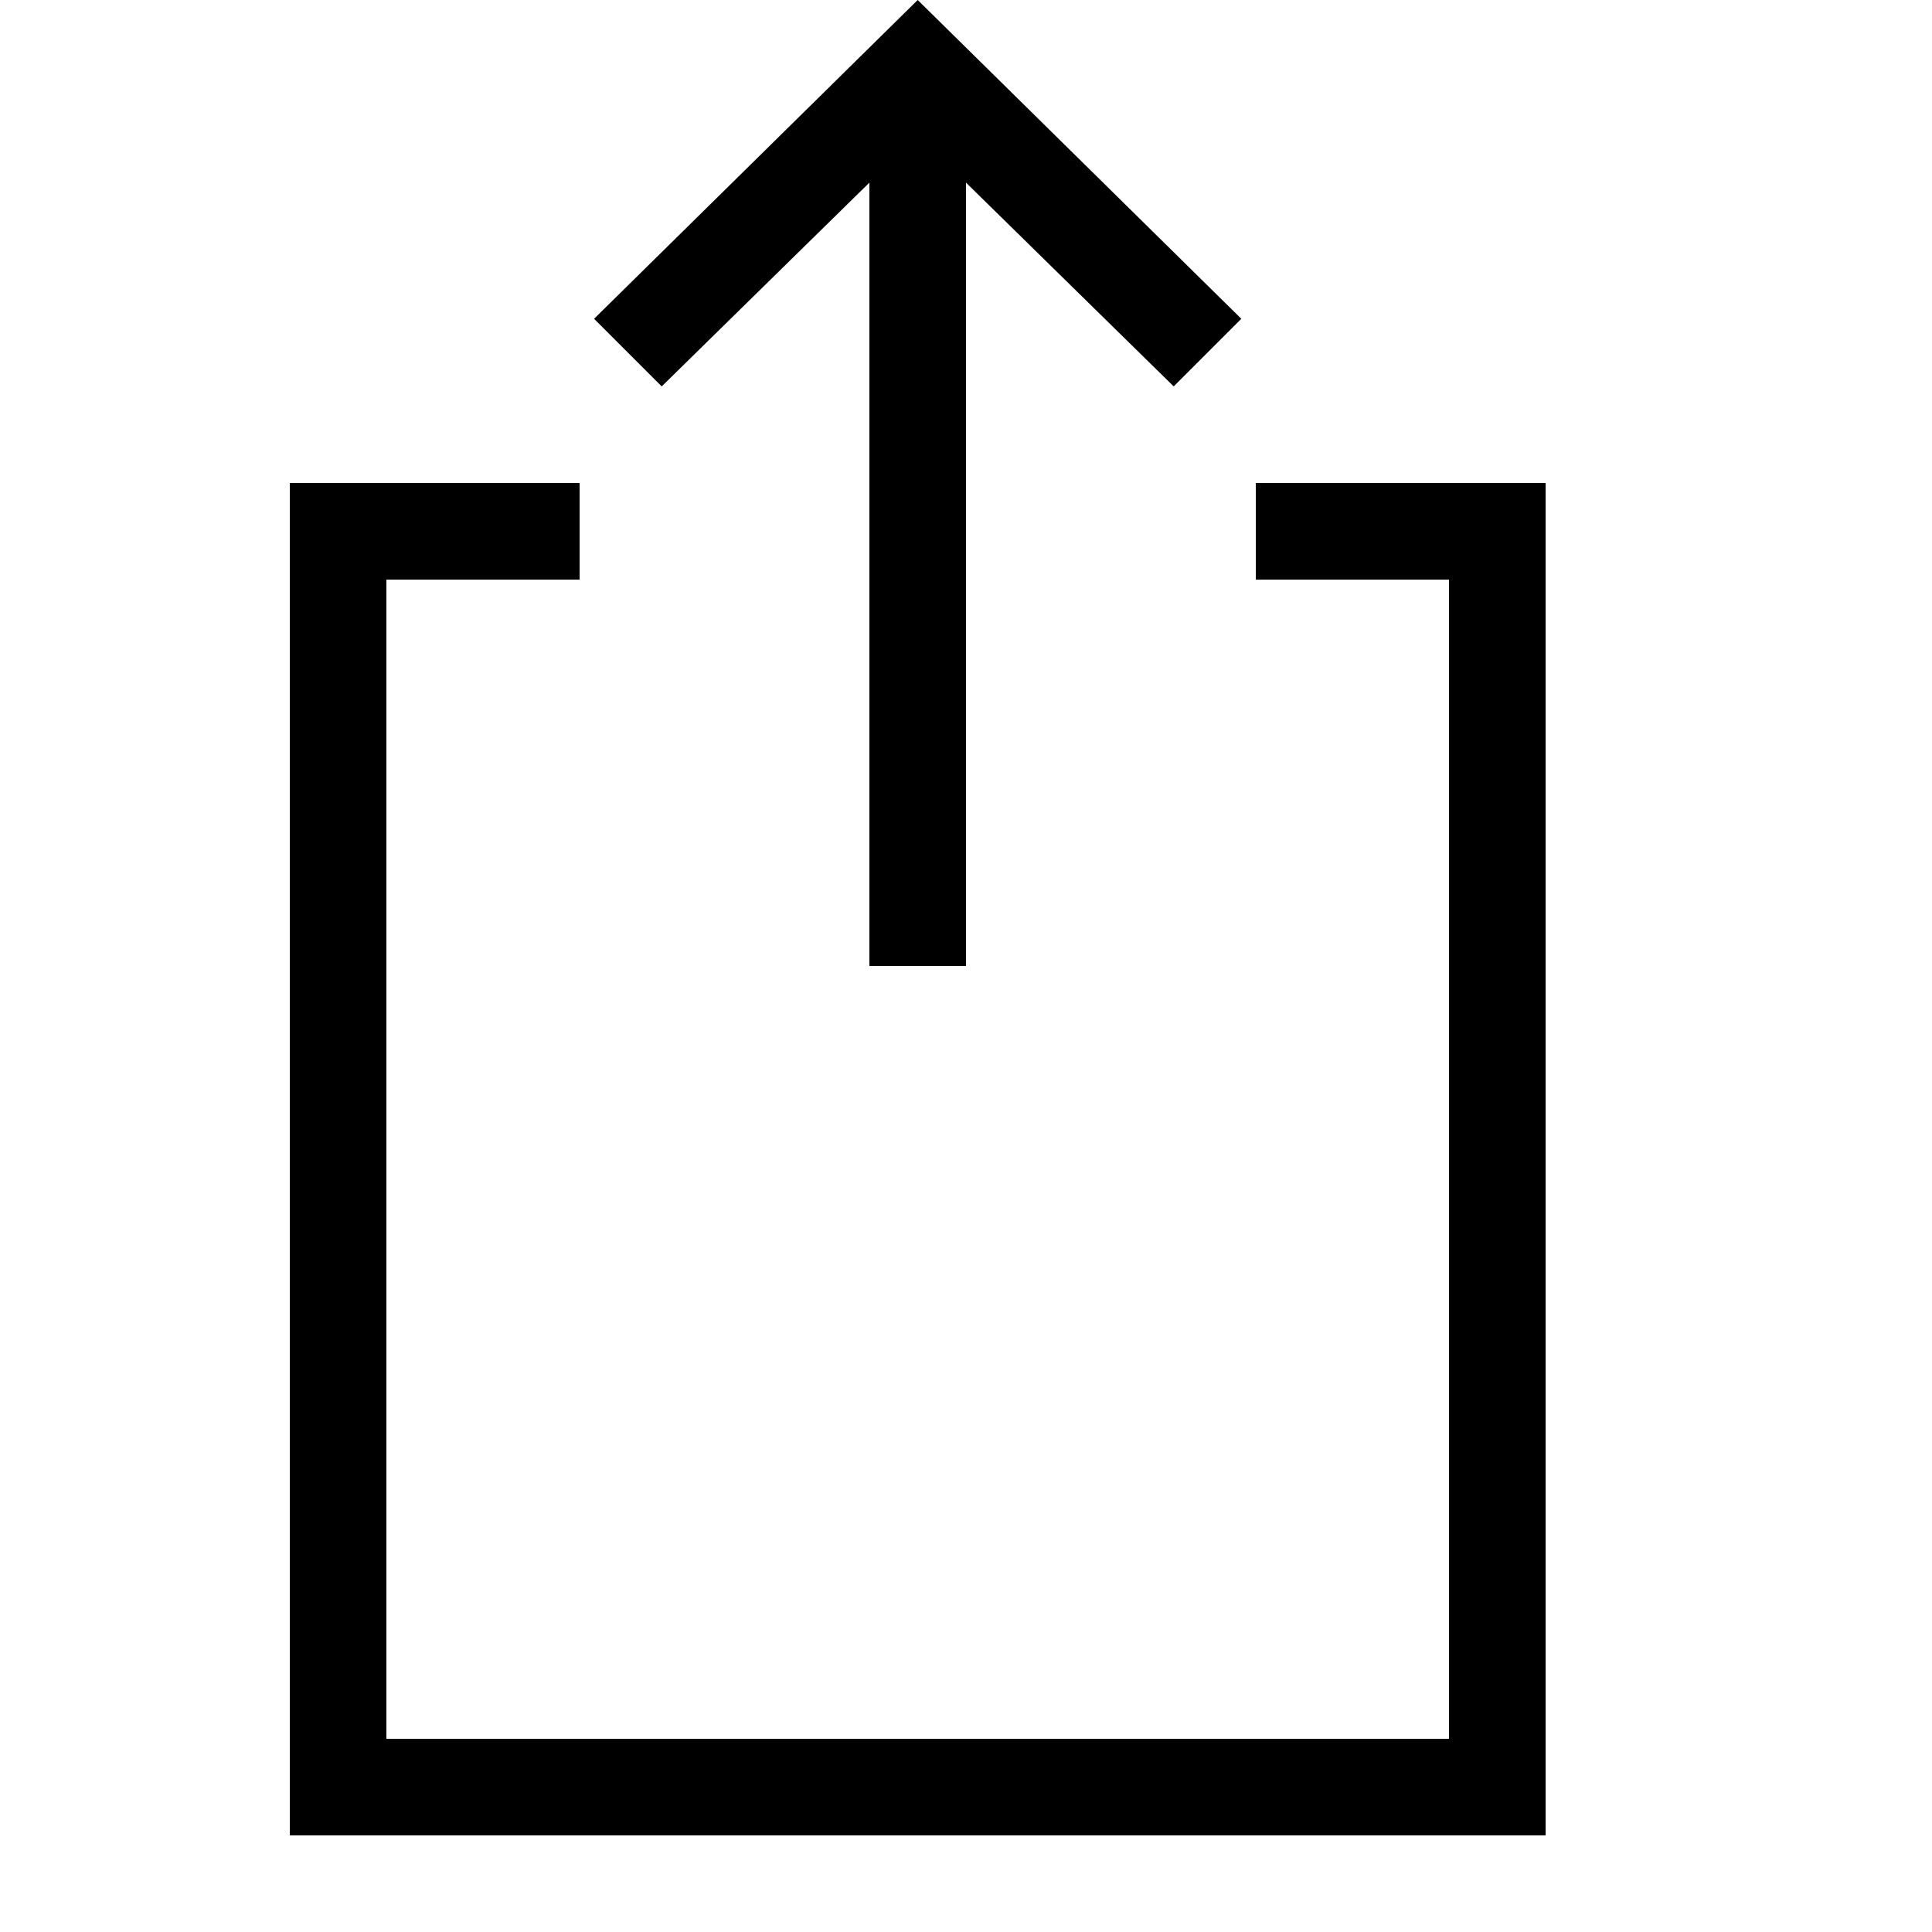
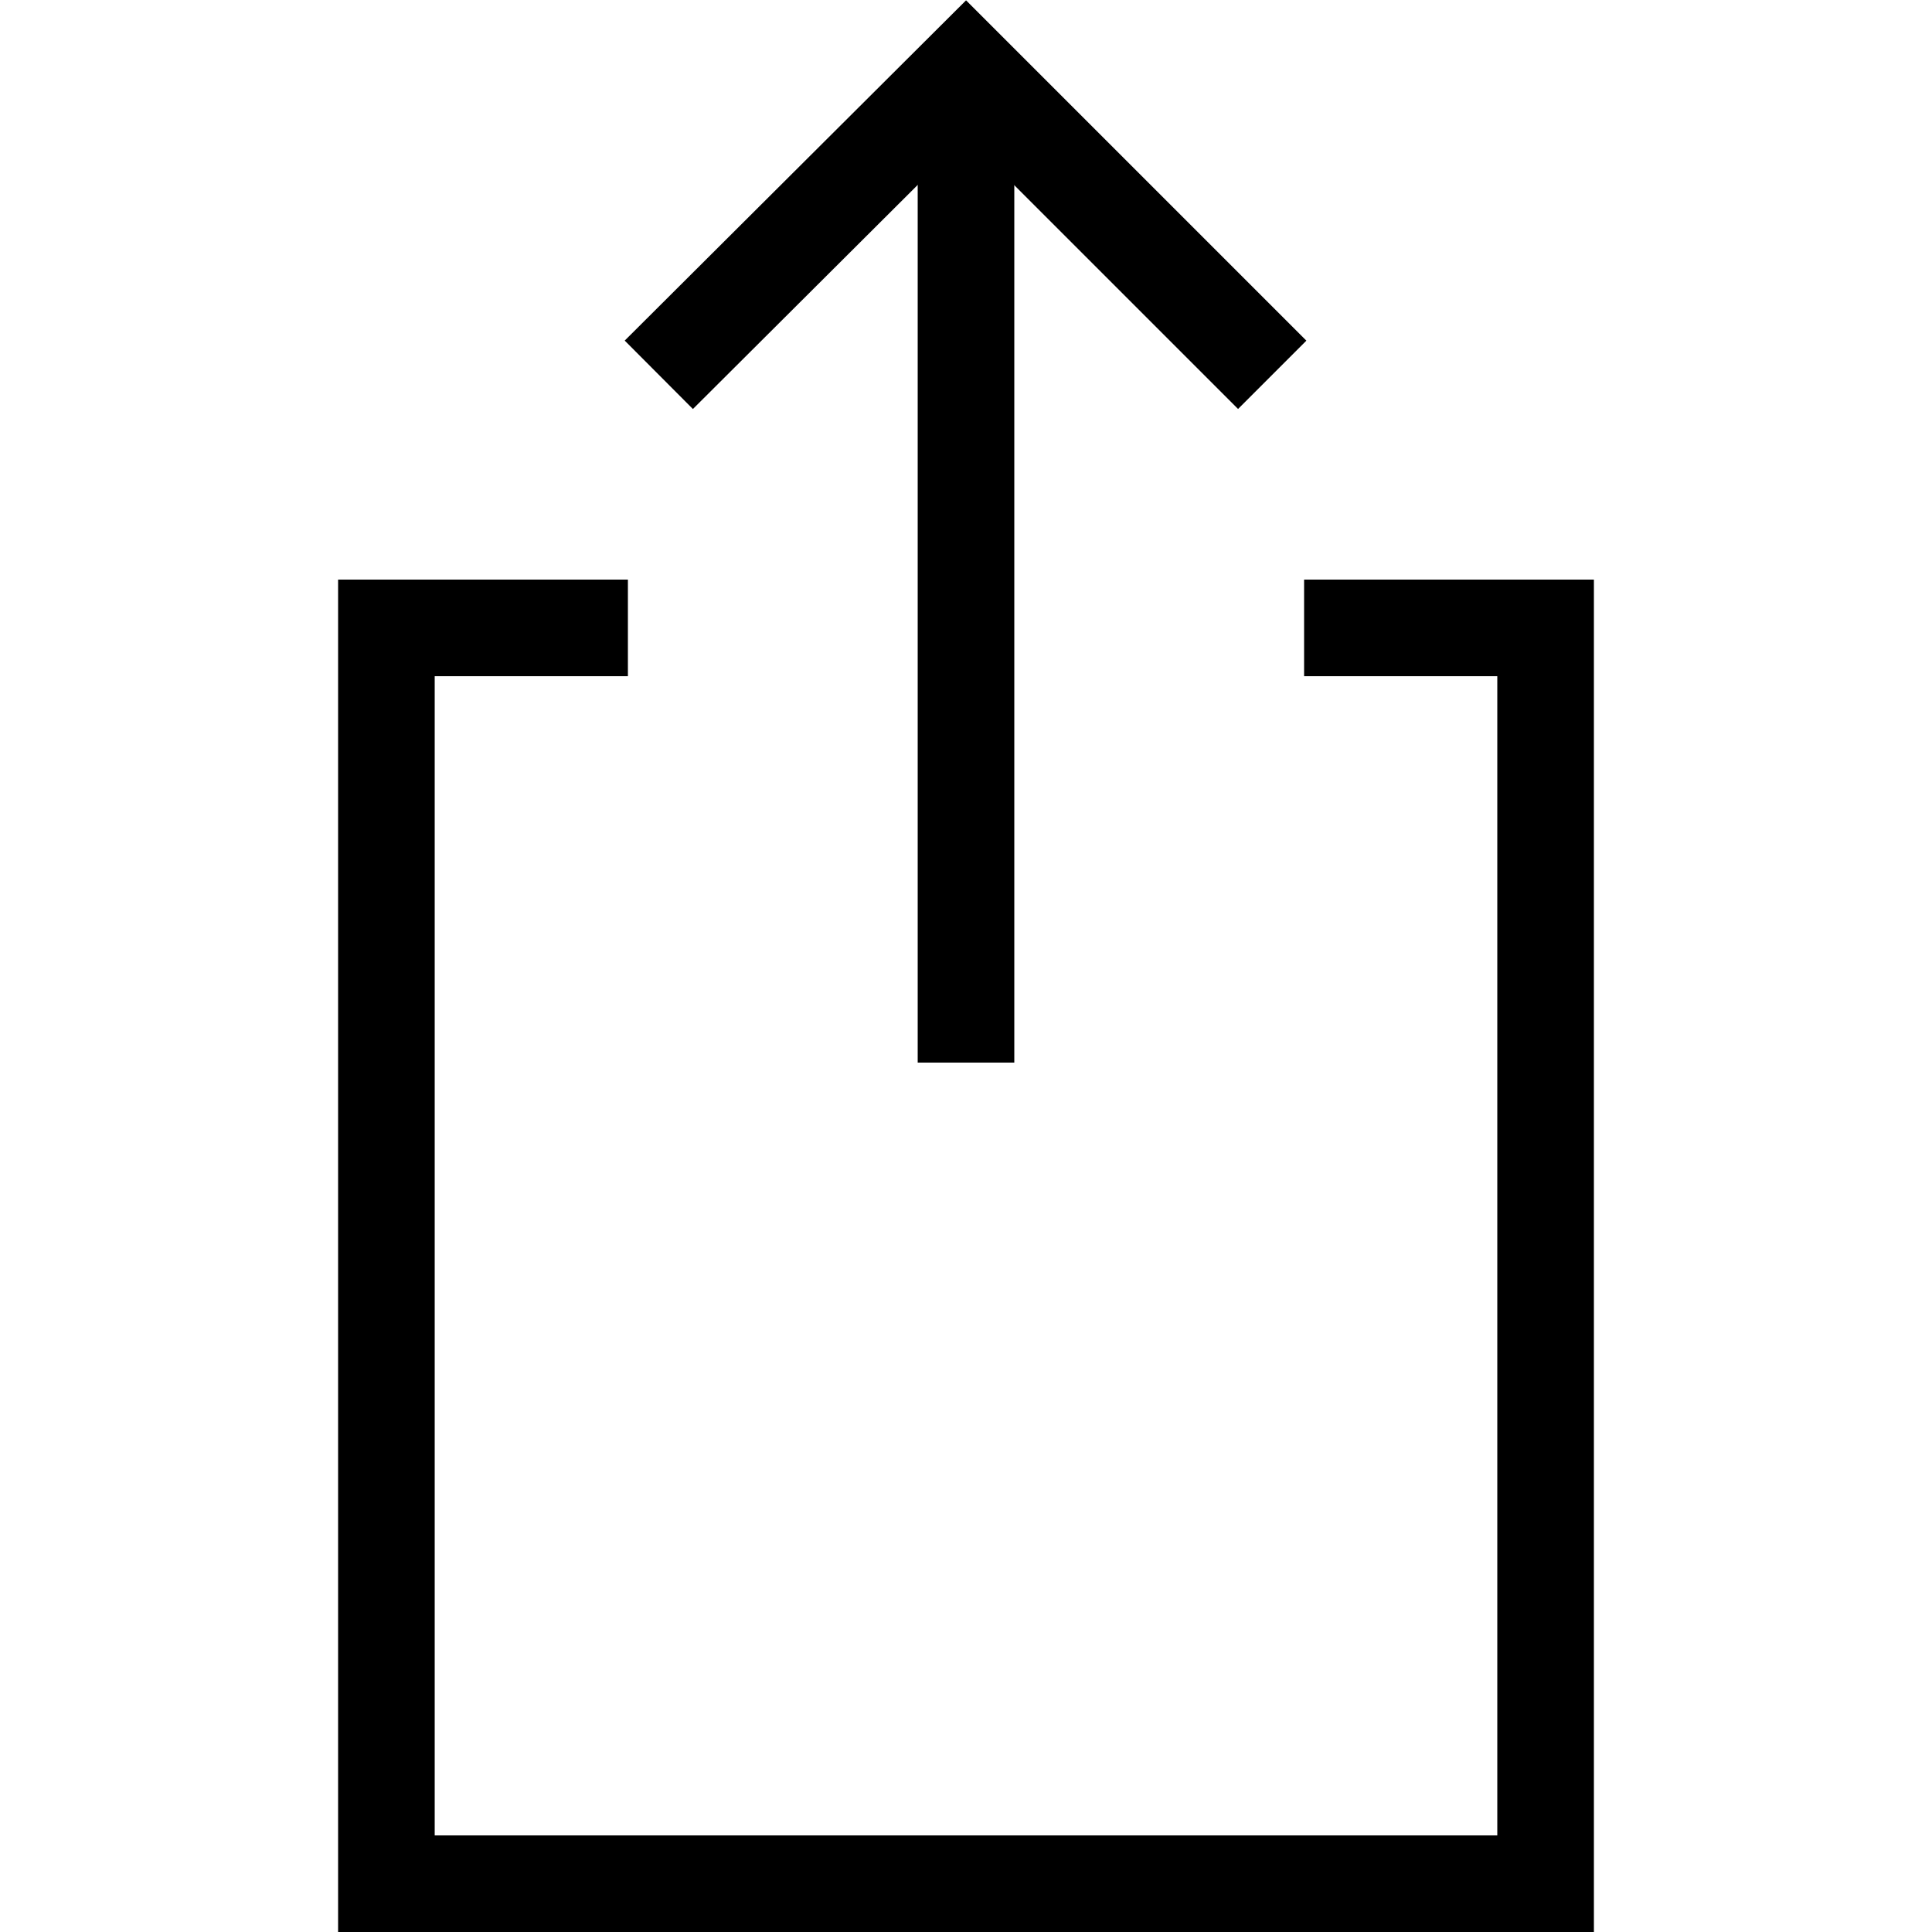
<svg xmlns="http://www.w3.org/2000/svg" width="20" height="20" viewBox="0 0 20 20">
-   <polygon points="12.15,4 9.5,1.4 6.85,4 6.15,3.3 9.5,0 12.85,3.3" />
-   <line fill="none" stroke="#000" x1="9.5" y1="10" x2="9.5" y2="1" />
-   <polyline fill="none" stroke="#000" points="6 5.5 3.5 5.5 3.5 18.5 15.5 18.5 15.5 5.5 13 5.5" />
+   <line fill="none" stroke="#000" x1="10" y1="11" x2="10" y2="1" />
+   <polyline fill="none" stroke="#000" points="6.5 6.5 4 6.5 4 19.5 16 19.5 16 6.5 13.5 6.5" />
+   <polyline fill="none" stroke="#000" points="6.82 3.88 10 .71 13.17 3.88" />
</svg>
